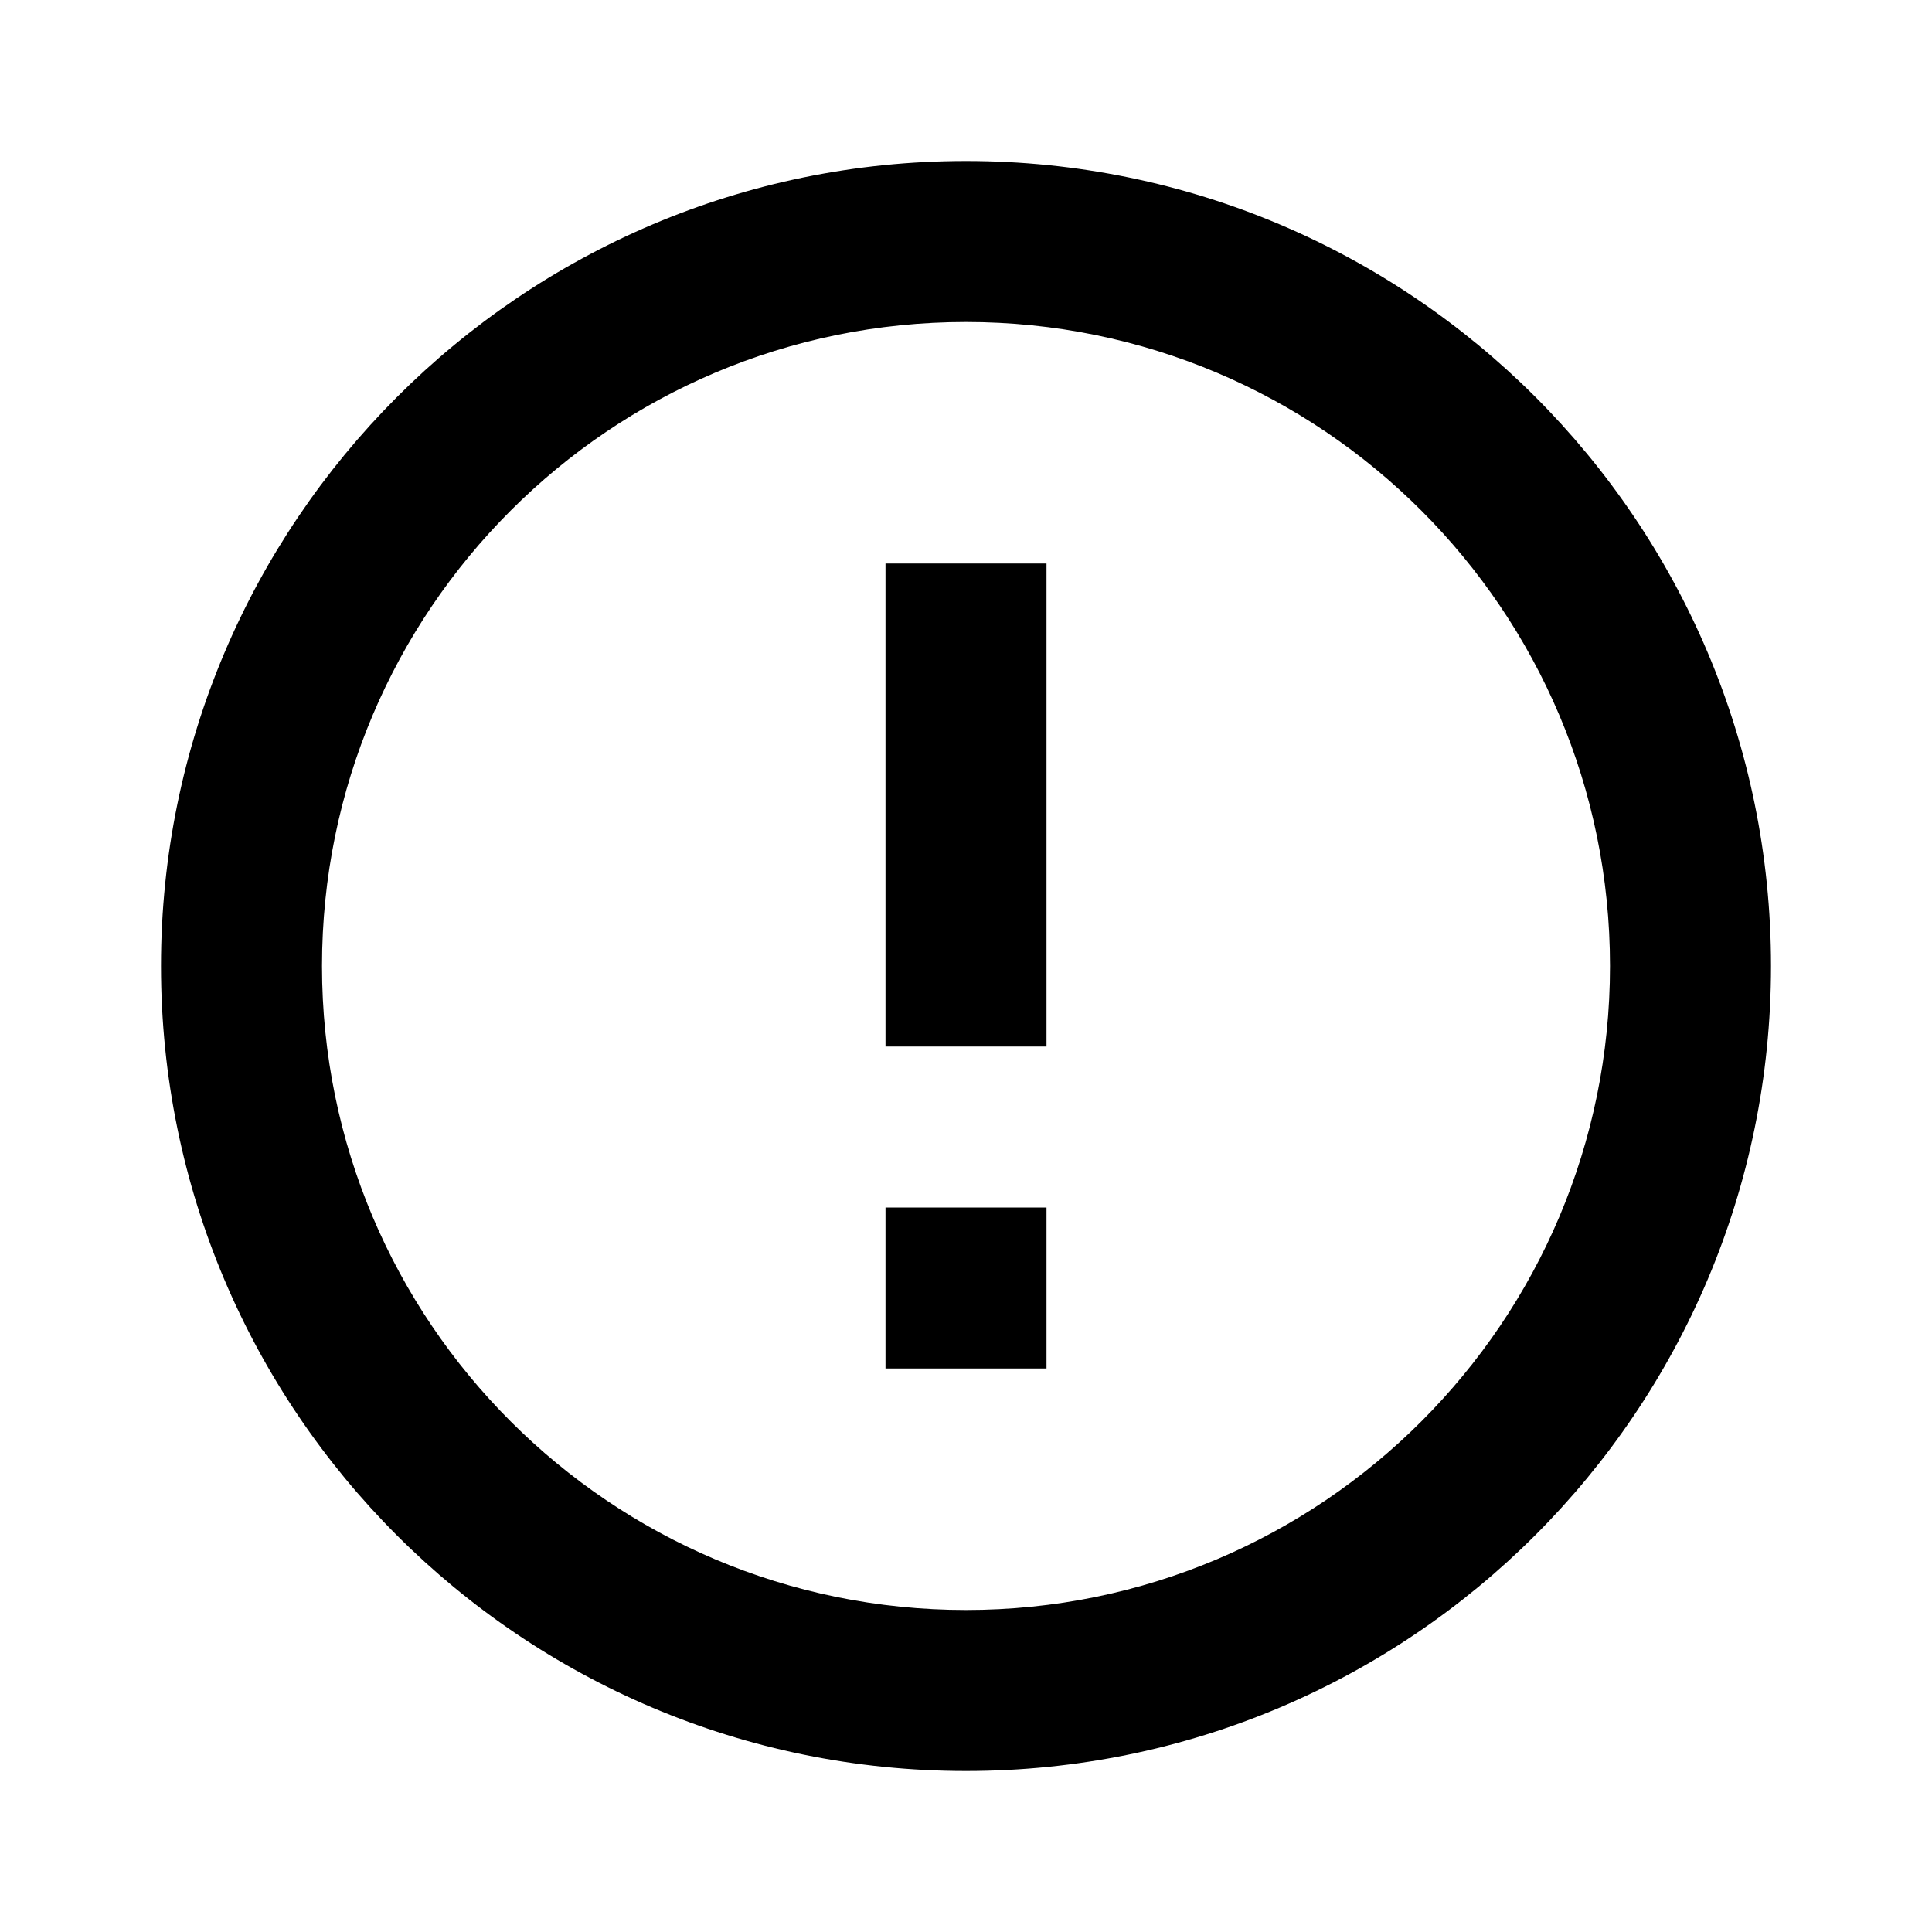
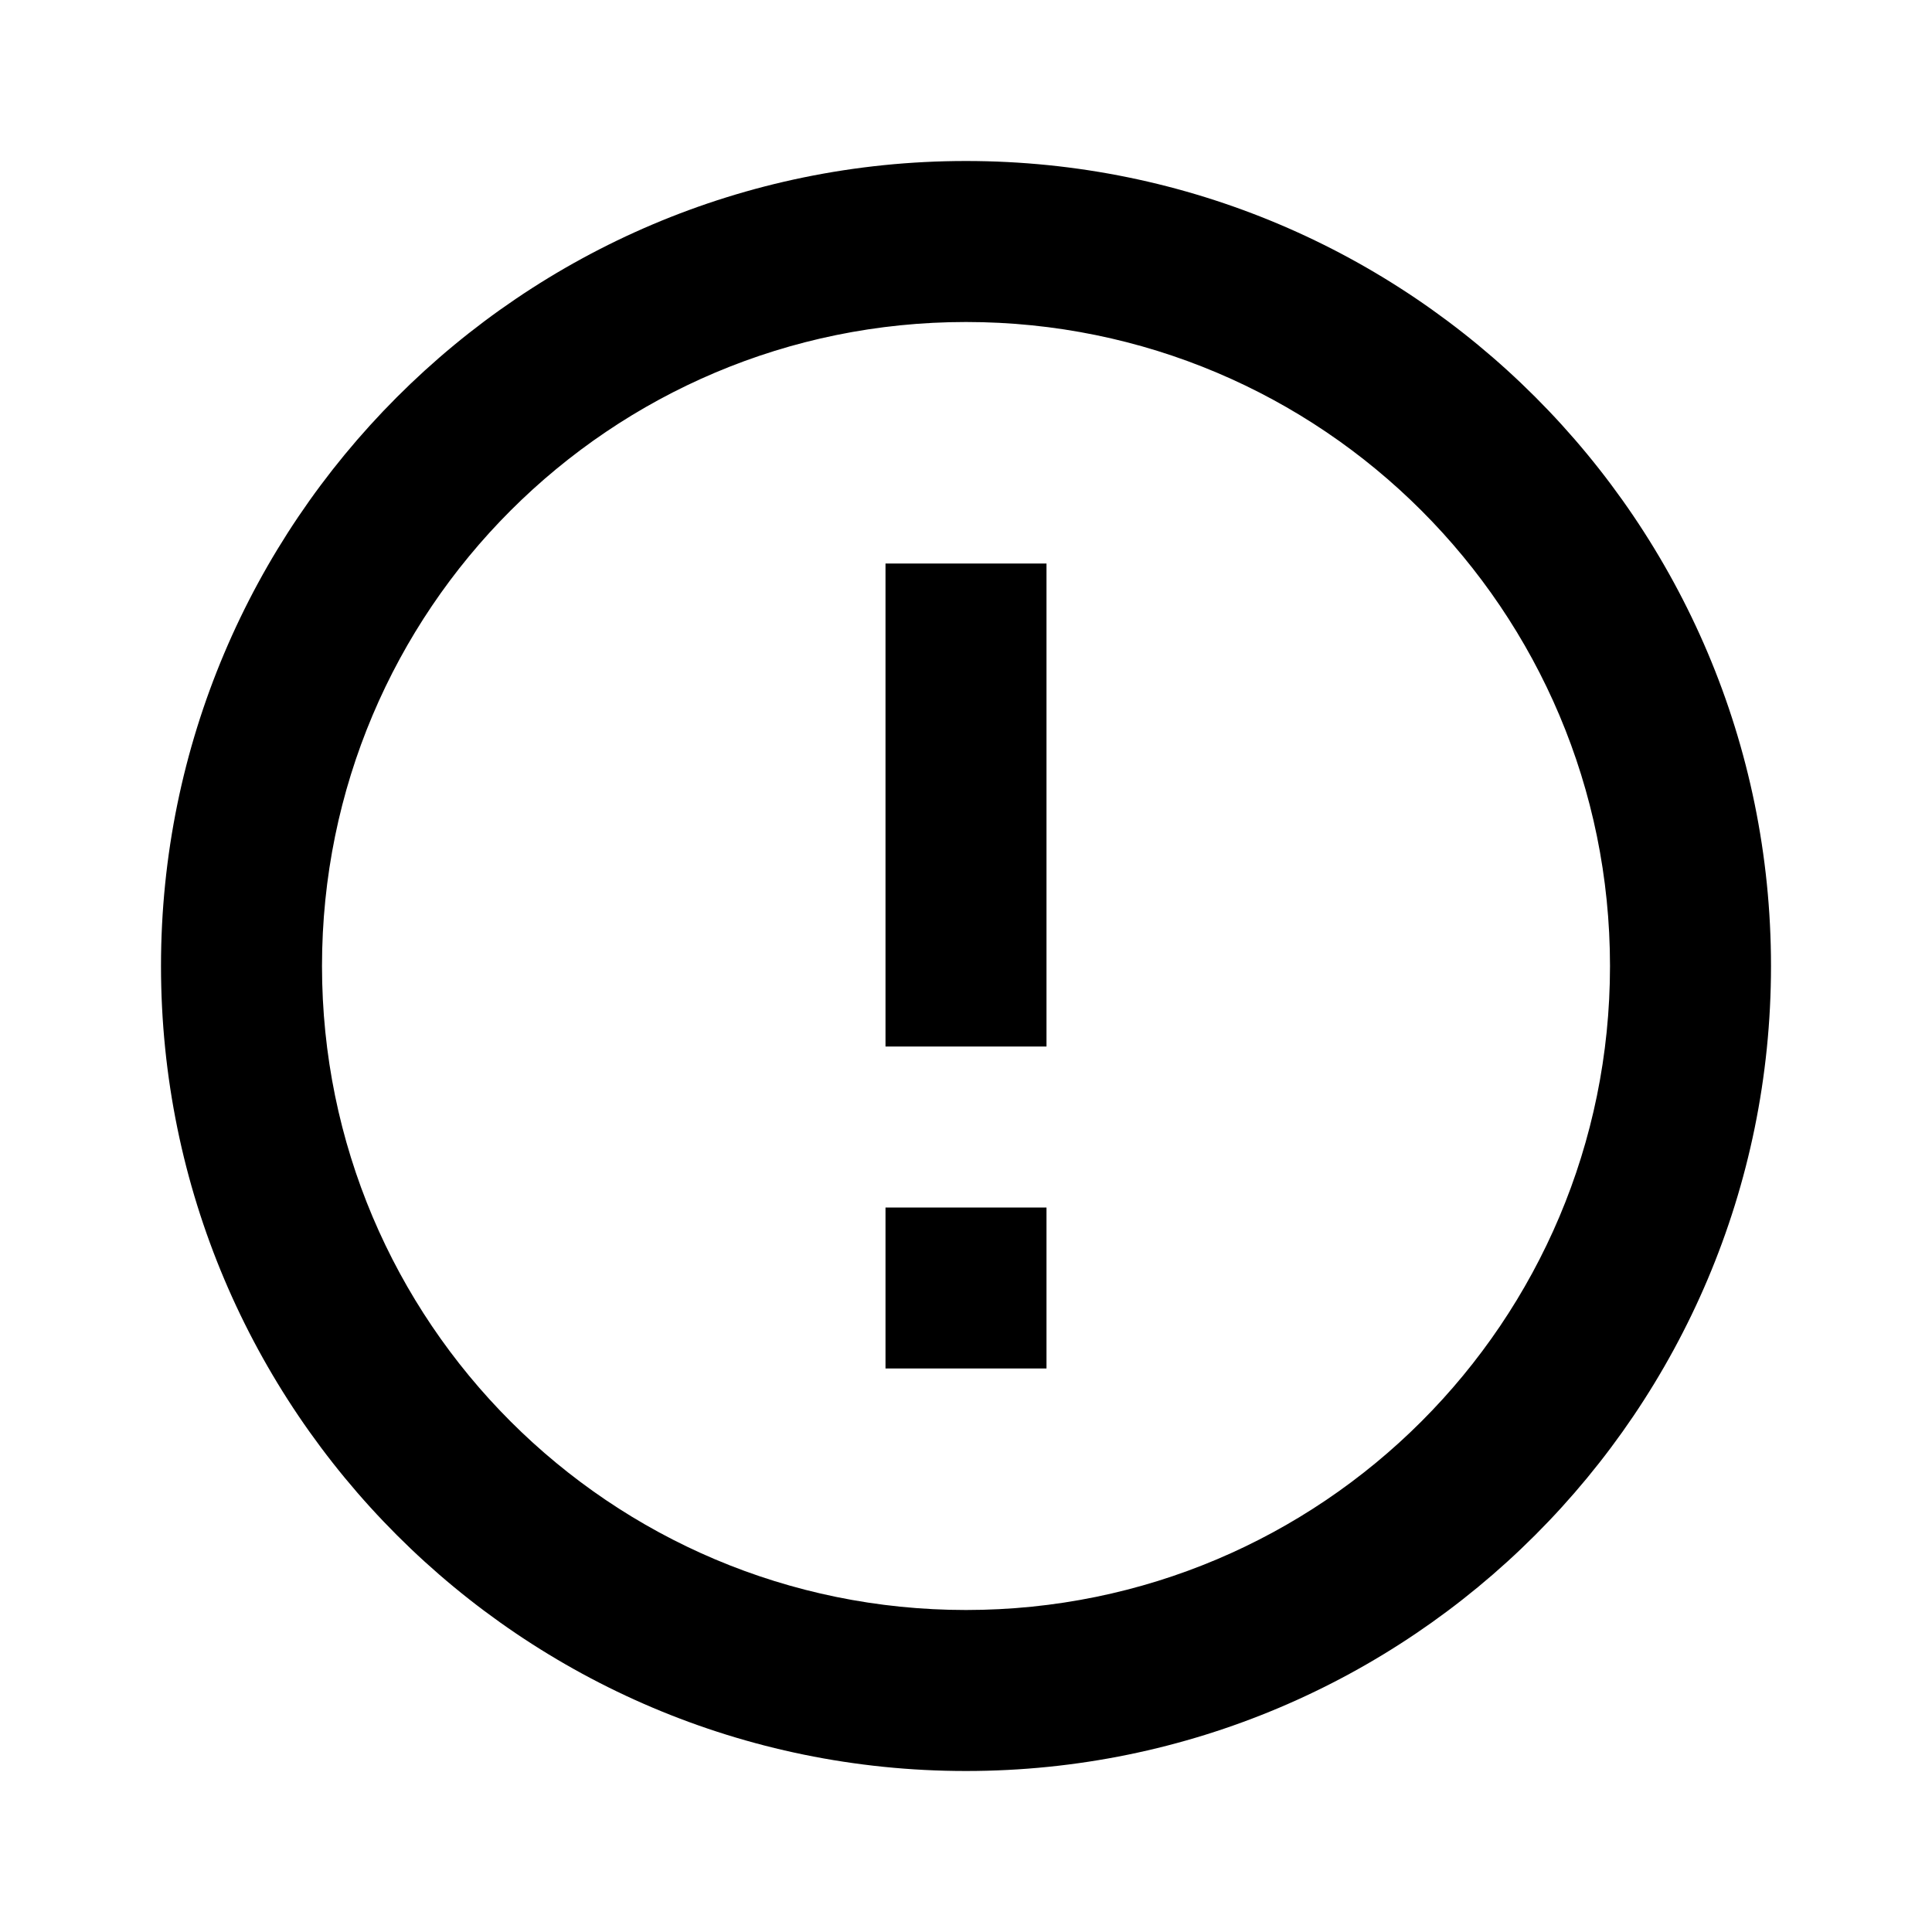
<svg xmlns="http://www.w3.org/2000/svg" version="1.1" width="24" height="24" viewBox="0 0 24 24">
-   <path d="M11,15H13V17H11V15M11,7H13V13H11V7M12,2C6.47,2 2,6.5 2,12A10,10 0 0,0 12,22A10,10 0 0,0 22,12A10,10 0 0,0 12,2M12,20A8,8 0 0,1 4,12A8,8 0 0,1 12,4A8,8 0 0,1 20,12A8,8 0 0,1 12,20Z" />
+   <path d="M11,15H13V17H11V15M11,7H13V13H11V7M12,2C6.47,2 2,6.5 2,12C2,17.52 6.48,22 12,22C17.52,22 22,17.52 22,12C22,6.48 17.52,2 12,2M12,20C7.58,20 4,16.42 4,12C4,7.58 7.58,4 12,4C16.42,4 20,7.58 20,12C20,16.42 16.42,20 12,20Z" />
</svg>
